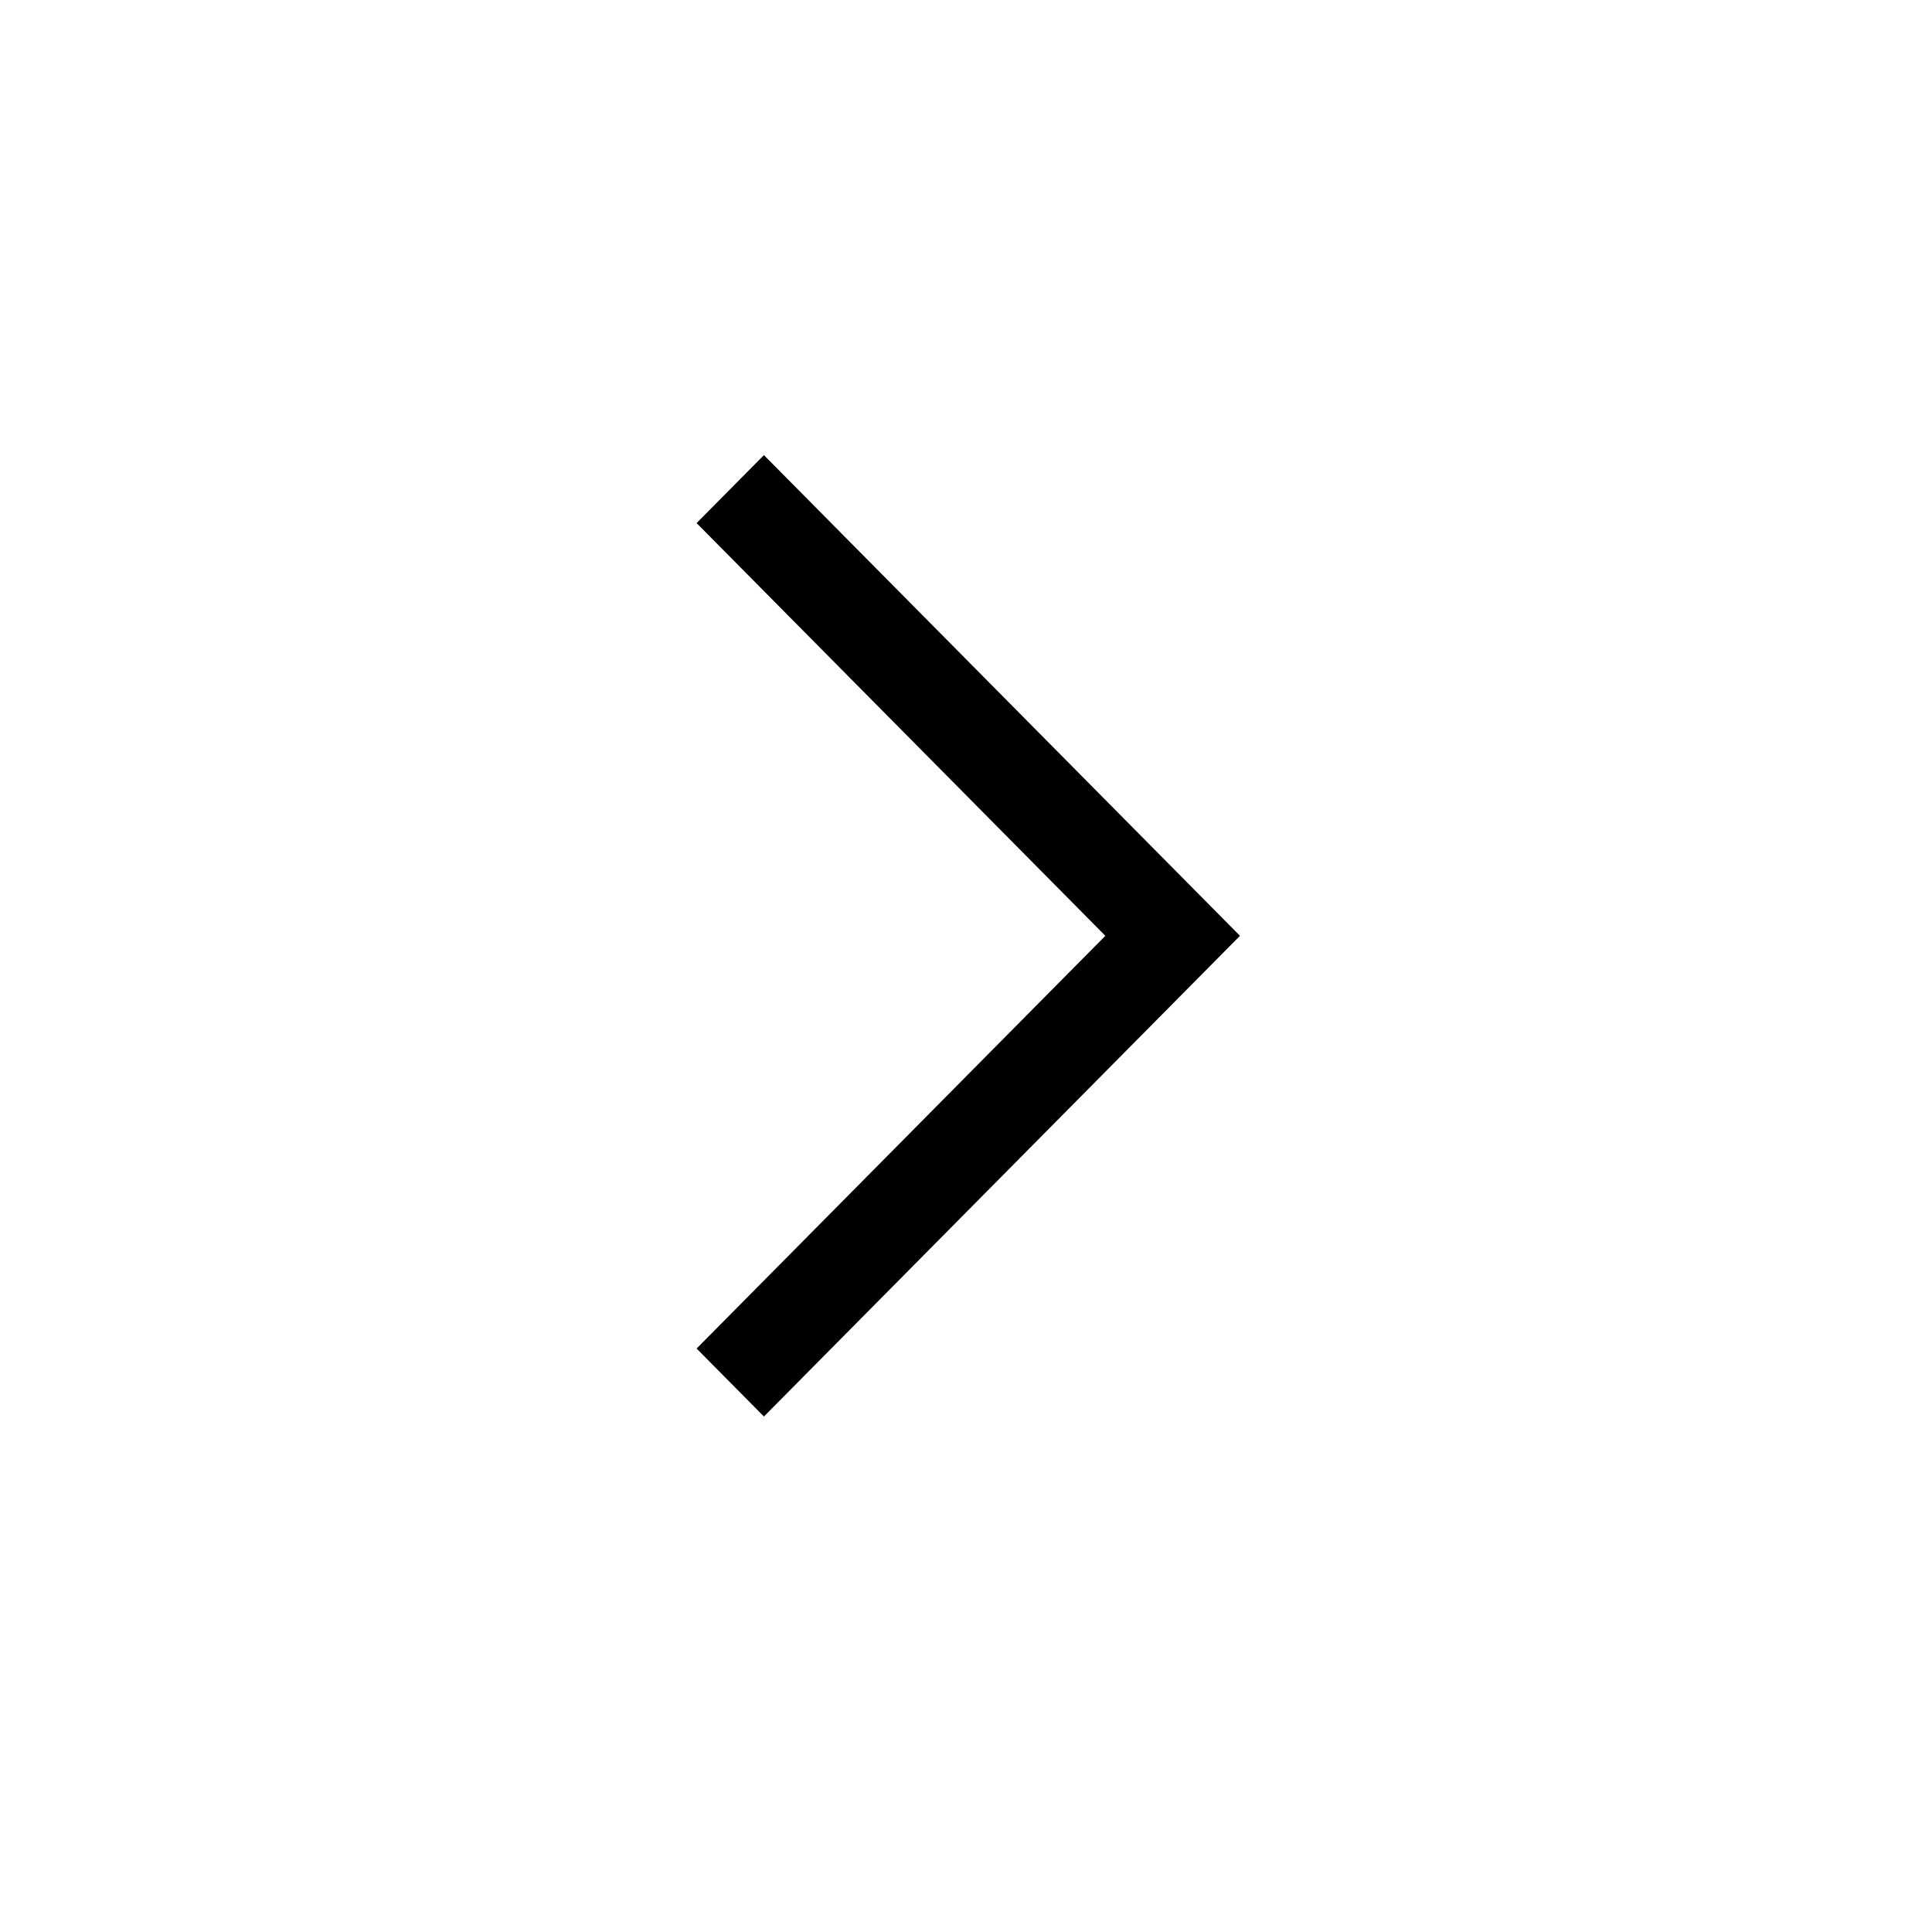
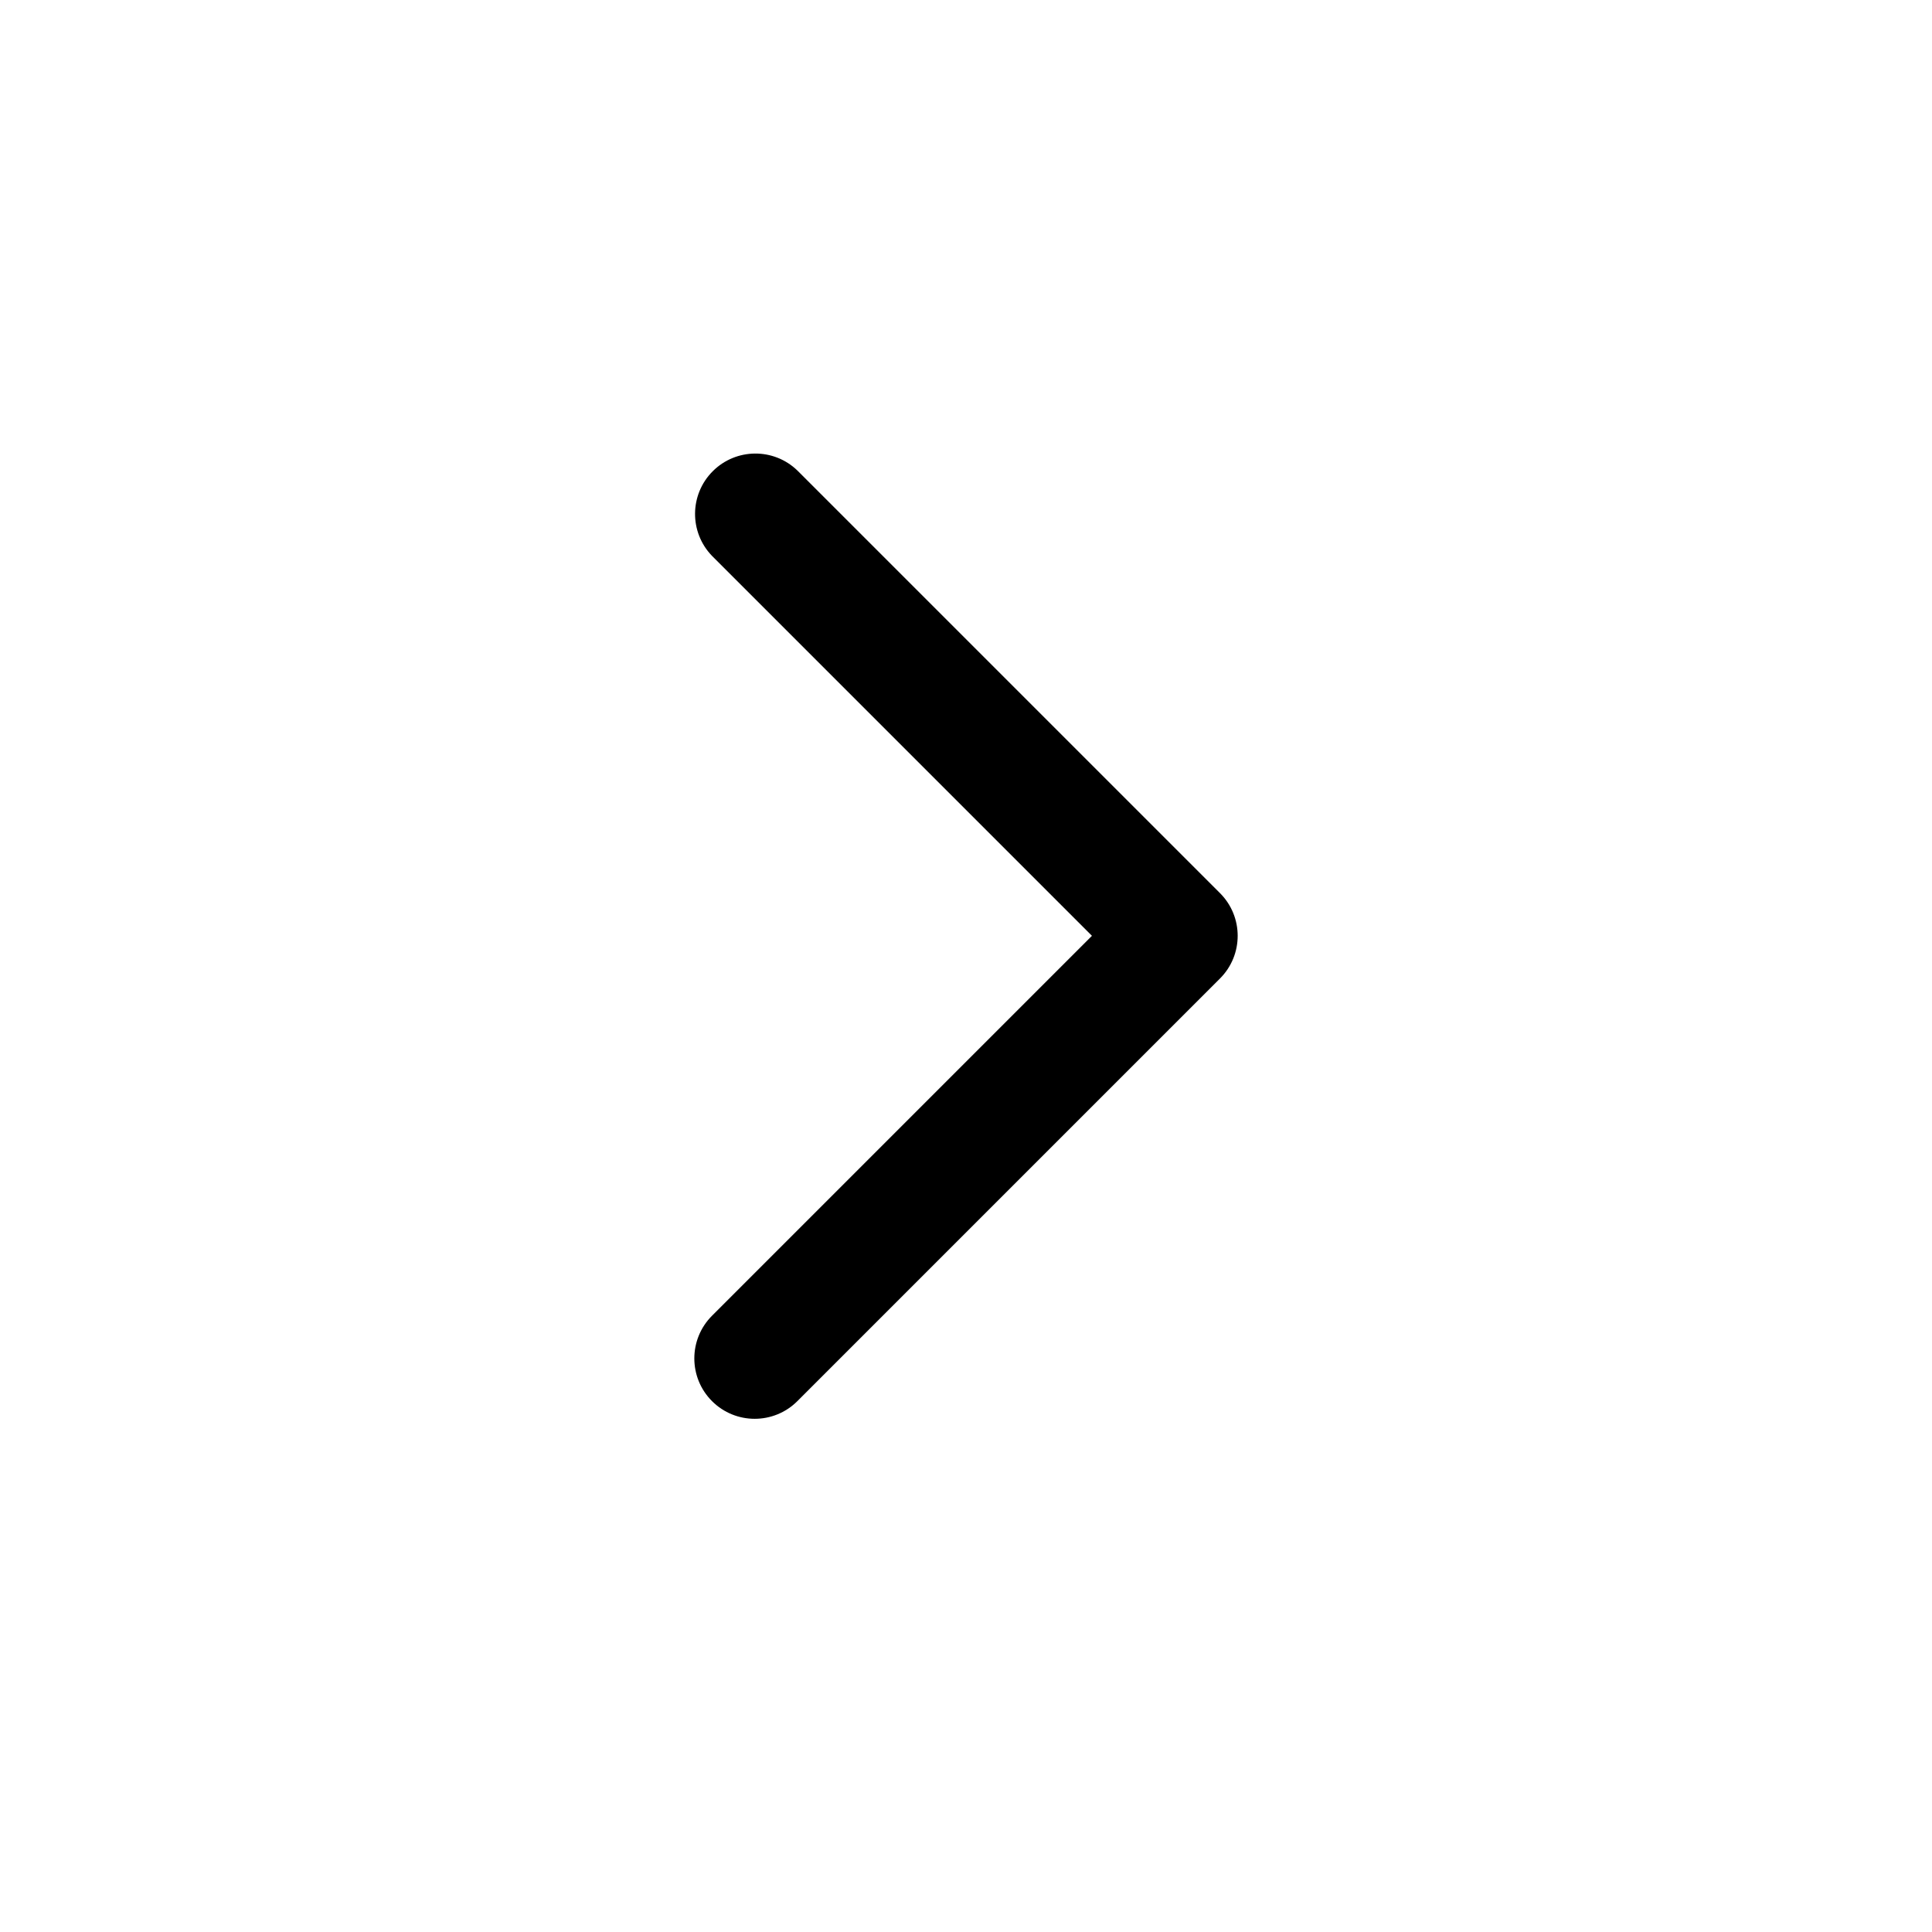
<svg xmlns="http://www.w3.org/2000/svg" width="32" height="32" viewBox="0 0 32 32">
-   <path fill-rule="evenodd" clip-rule="evenodd" d="M20.538 15.5L12.653 7.538L11.538 8.664L18.308 15.5L11.538 22.336L12.653 23.462L20.538 15.5Z" />
+   <path fill-rule="evenodd" d="M11.793 23.207a1 1 0 010-1.414l6.293-6.293-6.293-6.293a1 1 0 011.414-1.414l7 7a1 1 0 010 1.414l-7 7a1 1 0 01-1.414 0z" clip-rule="evenodd" />
</svg>
